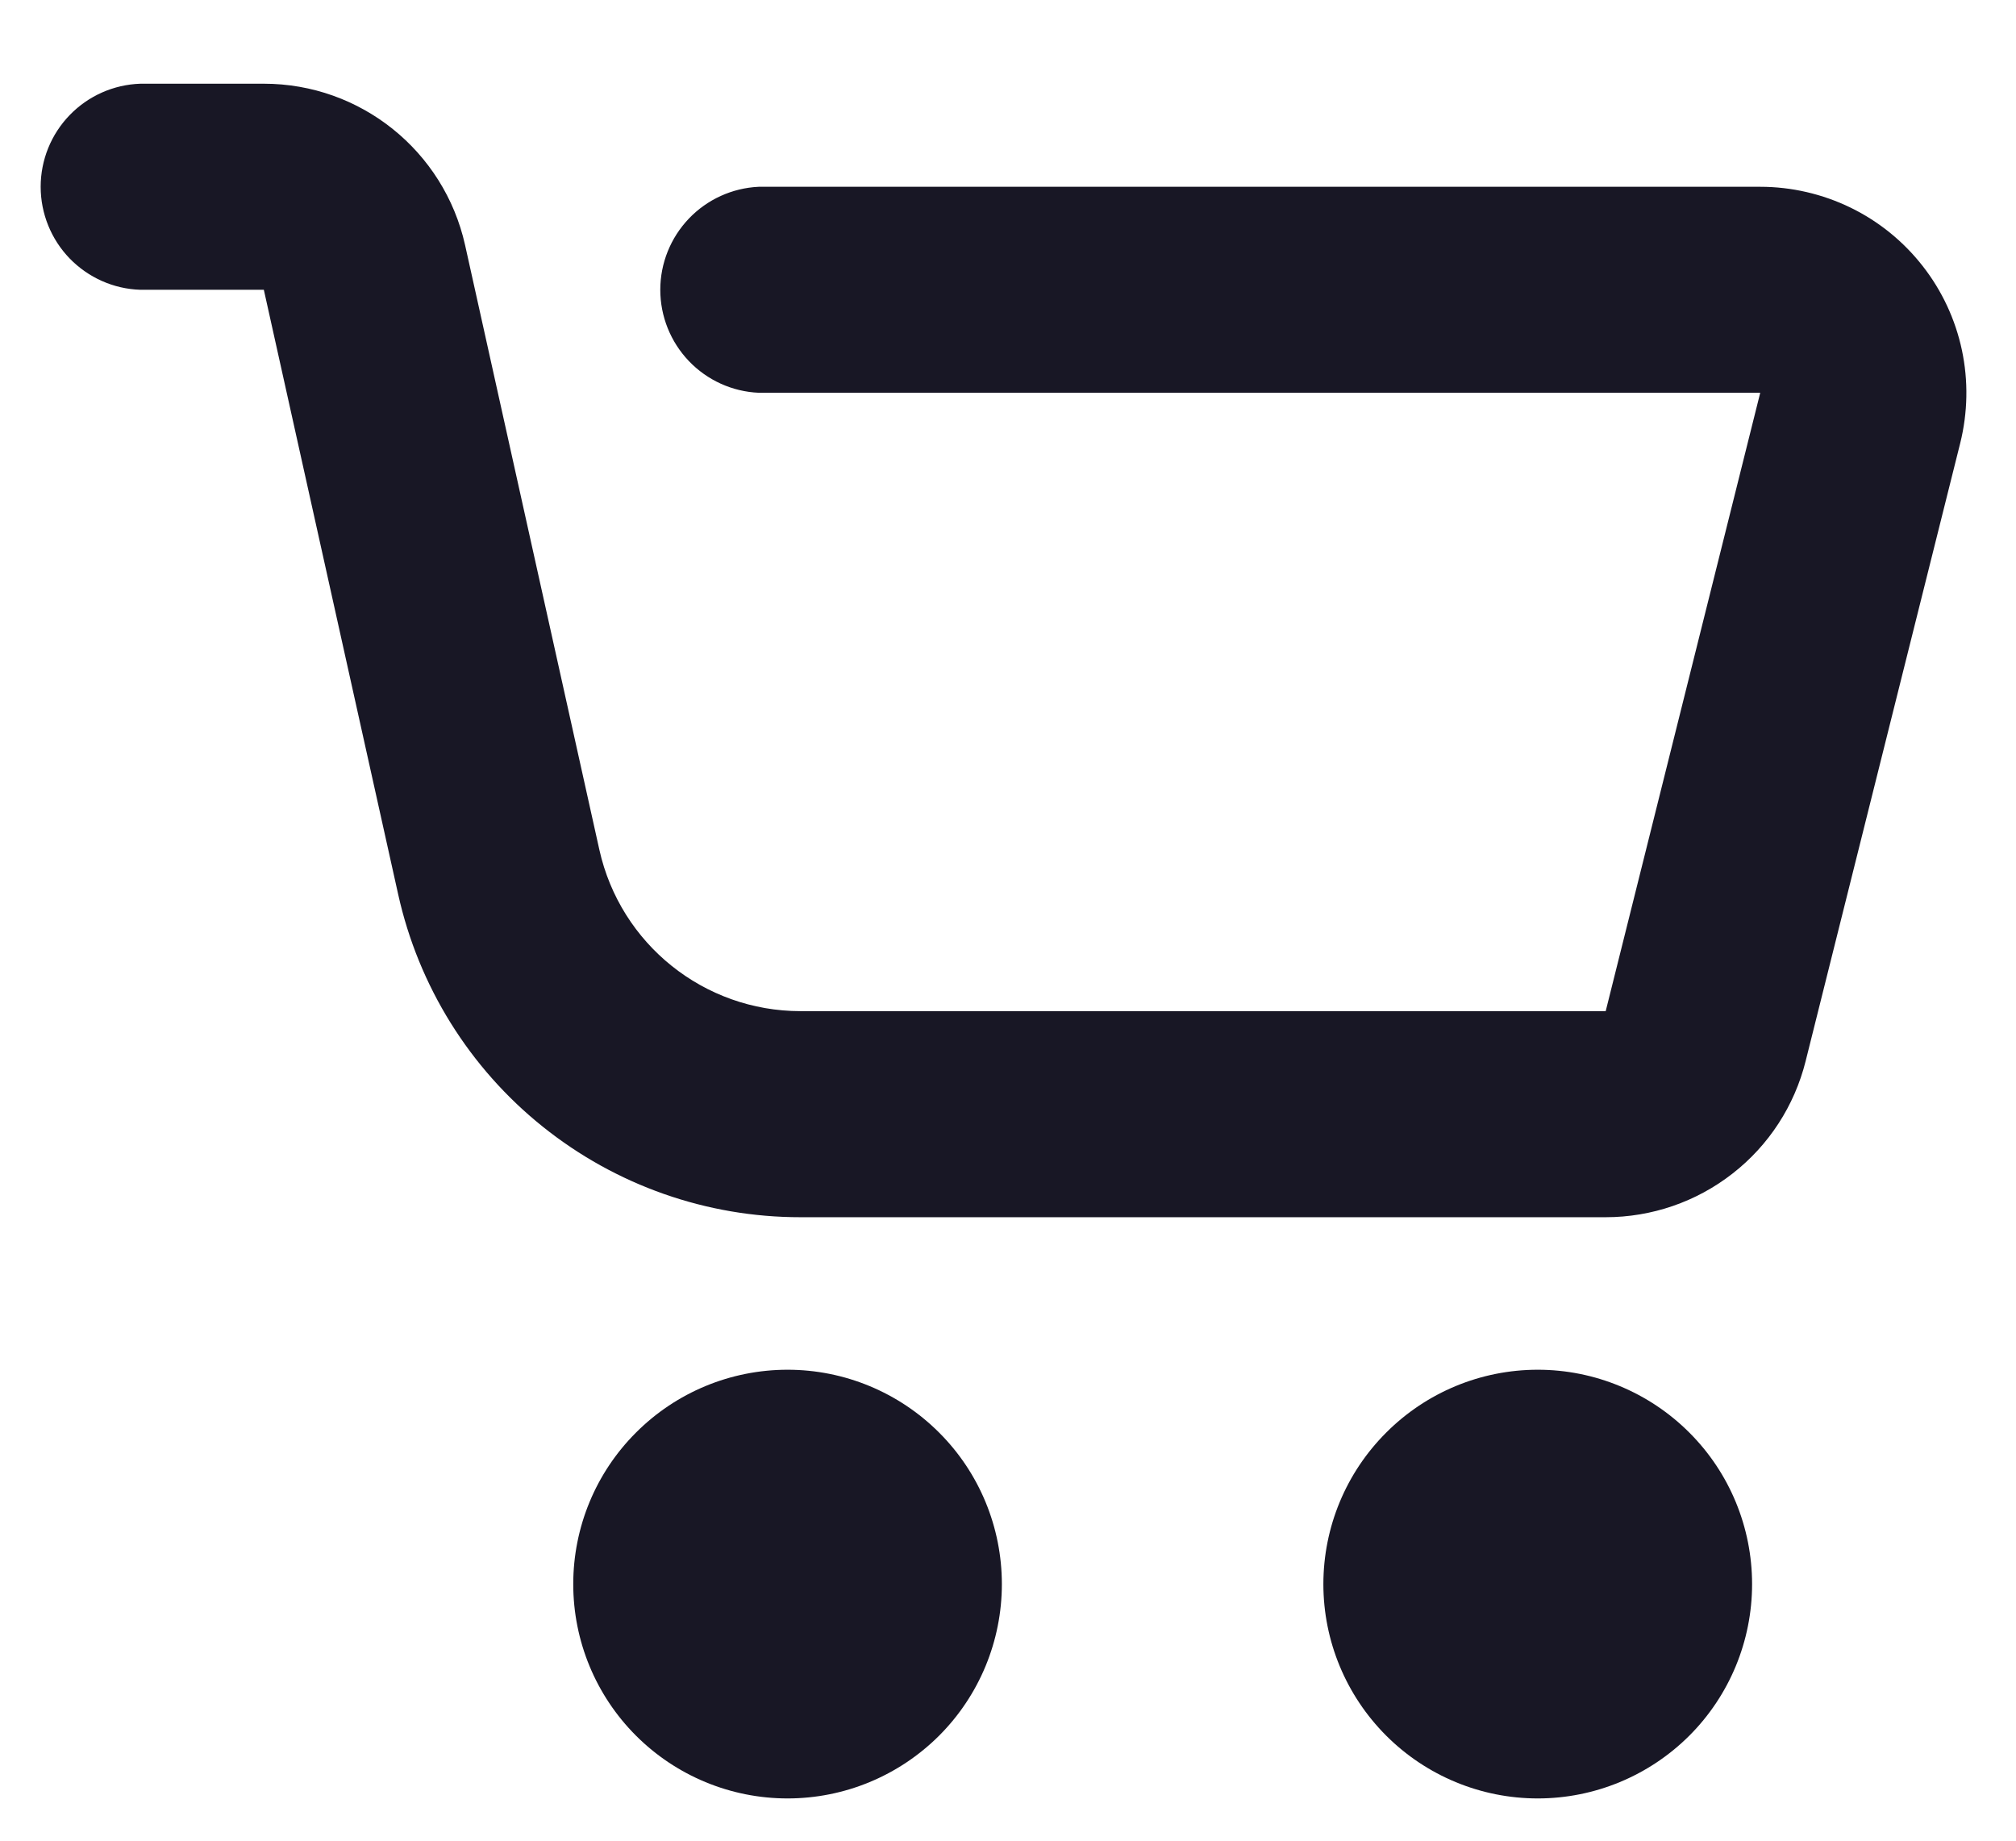
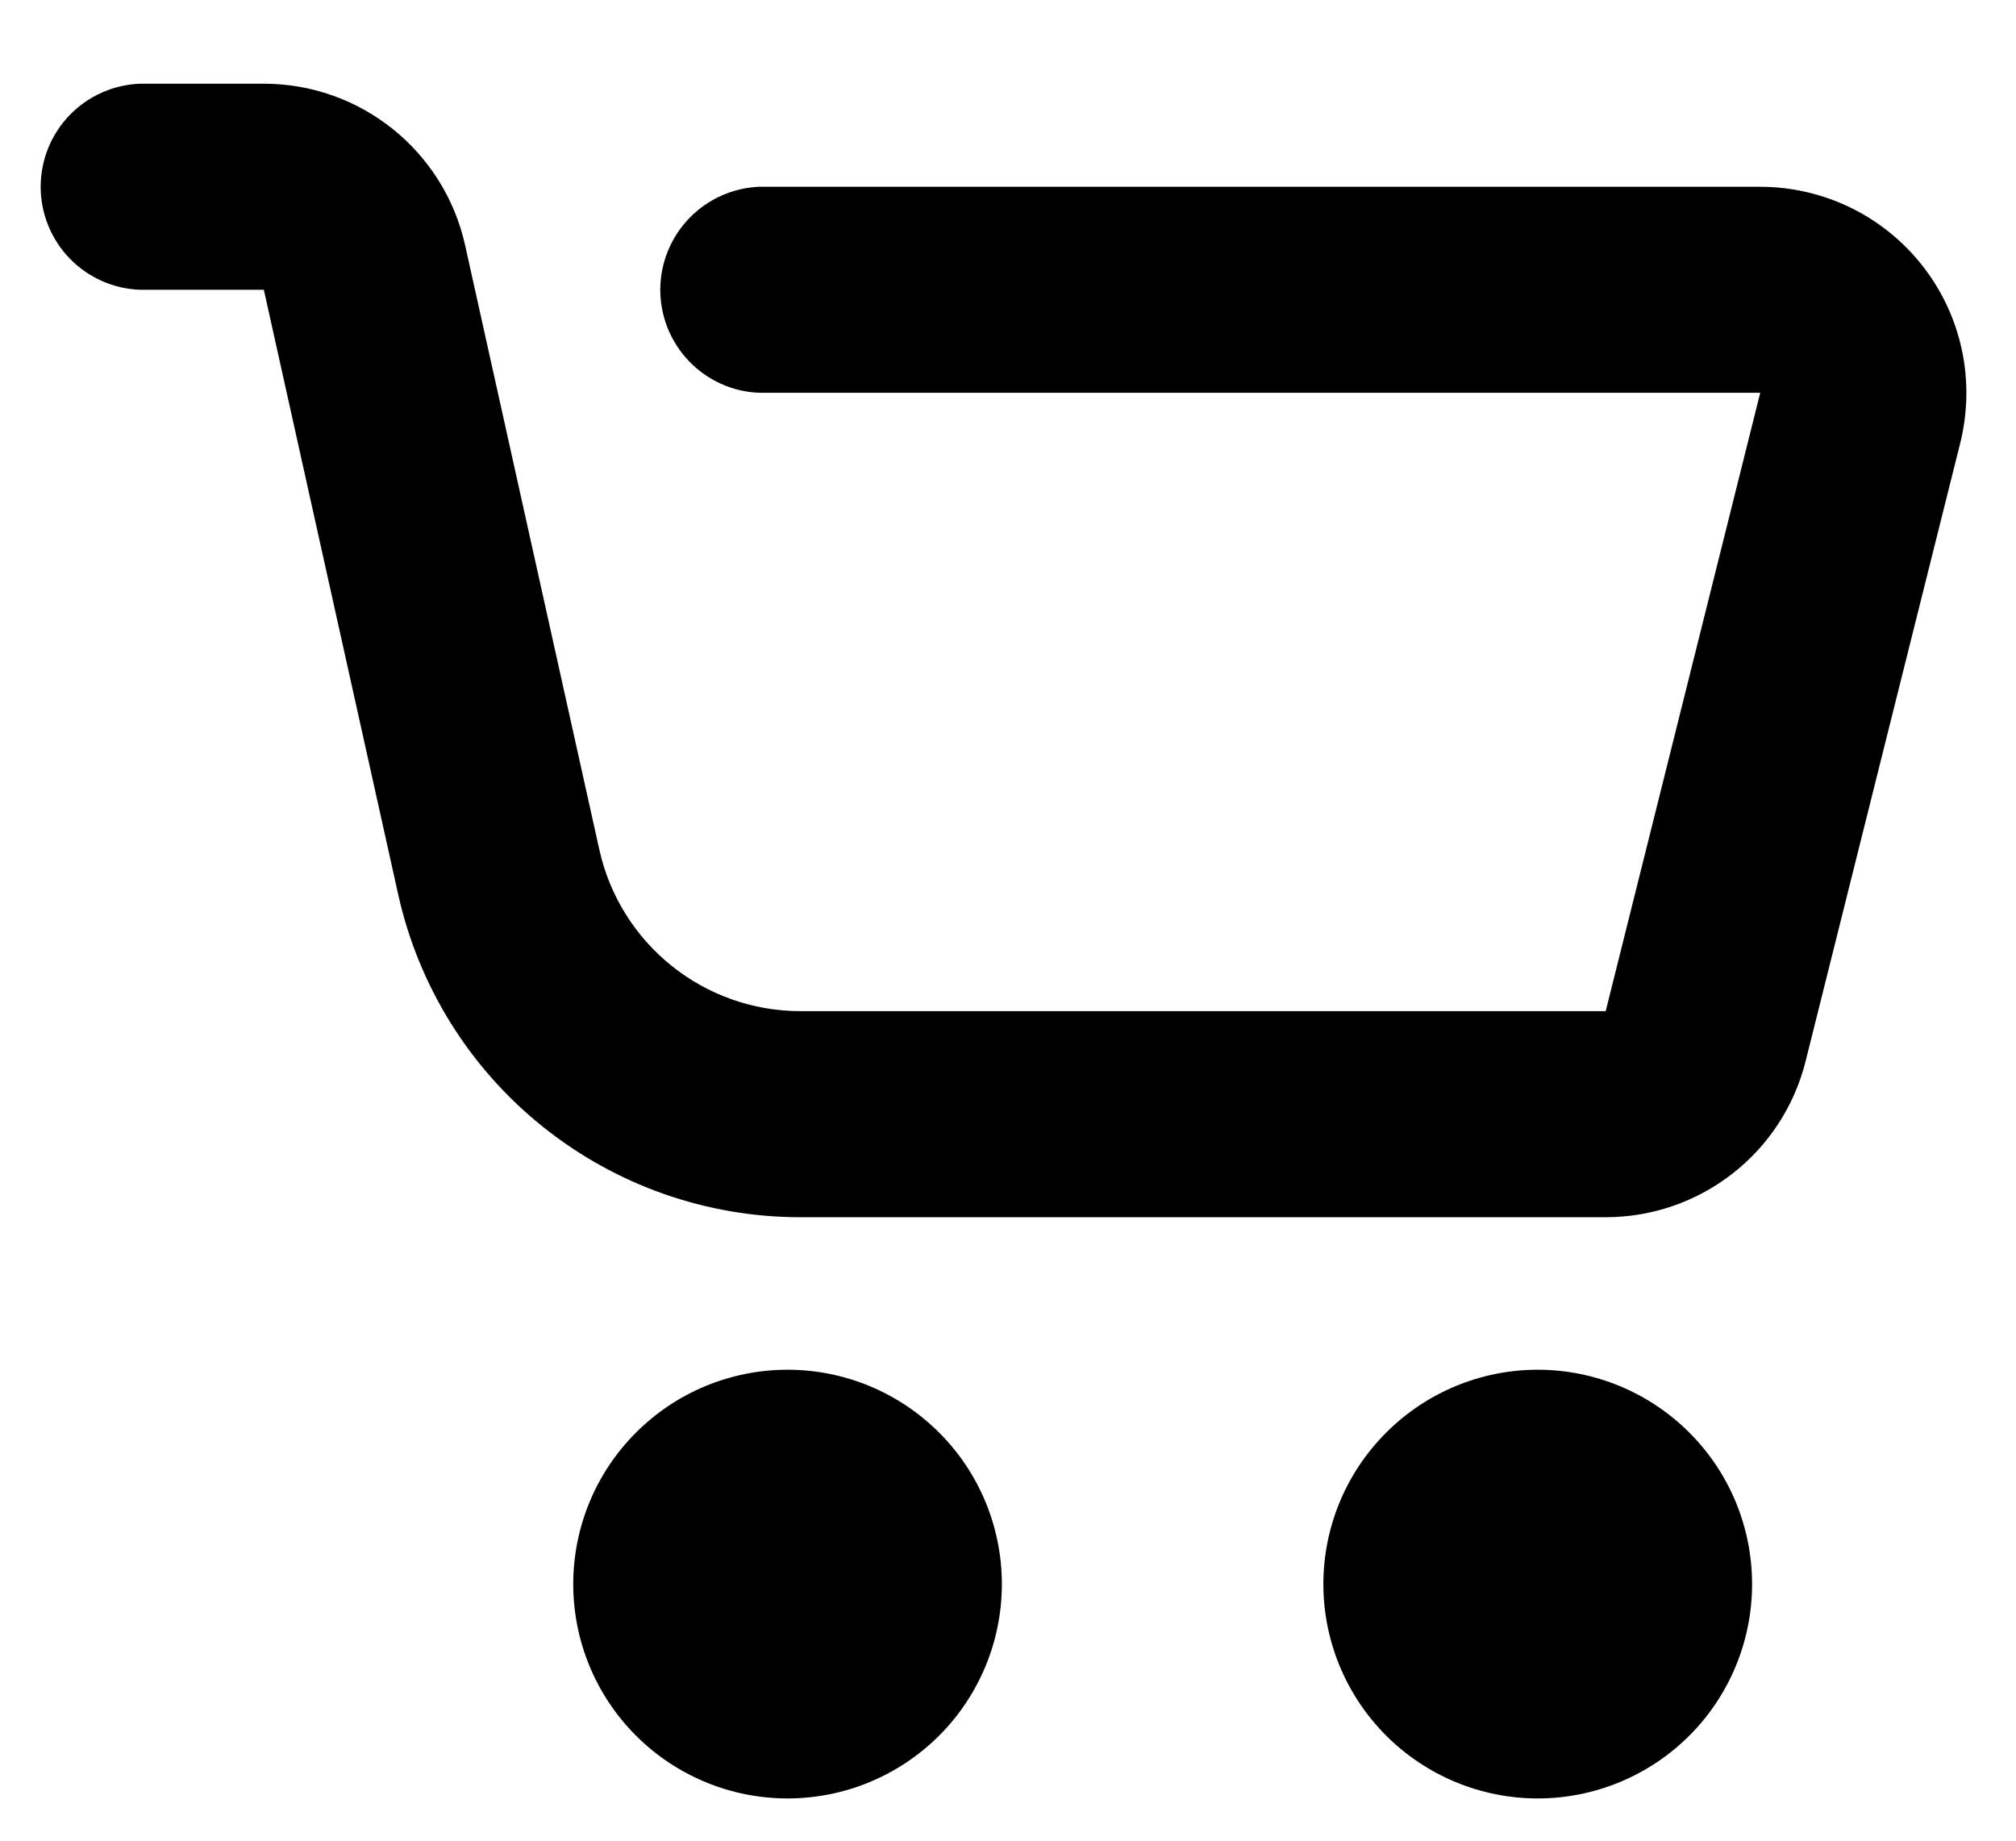
- <svg xmlns="http://www.w3.org/2000/svg" width="23" height="21" viewBox="0 0 23 21" fill="none">
-   <path d="M8.985 20.518C8.336 20.518 7.714 20.26 7.256 19.802C6.797 19.343 6.54 18.721 6.54 18.073C6.54 17.424 6.797 16.802 7.256 16.344C7.714 15.885 8.336 15.627 8.985 15.627C9.634 15.627 10.255 15.885 10.714 16.344C11.173 16.802 11.43 17.424 11.43 18.073C11.43 18.721 11.173 19.343 10.714 19.802C10.255 20.26 9.634 20.518 8.985 20.518ZM17.544 20.518C16.895 20.518 16.273 20.26 15.815 19.802C15.356 19.343 15.098 18.721 15.098 18.073C15.098 17.424 15.356 16.802 15.815 16.344C16.273 15.885 16.895 15.627 17.544 15.627C18.192 15.627 18.814 15.885 19.273 16.344C19.732 16.802 19.989 17.424 19.989 18.073C19.989 18.721 19.732 19.343 19.273 19.802C18.814 20.26 18.192 20.518 17.544 20.518ZM1.602 3.306C1.297 3.297 1.008 3.168 0.795 2.949C0.583 2.73 0.464 2.436 0.464 2.131C0.464 1.825 0.583 1.532 0.795 1.313C1.008 1.093 1.297 0.965 1.602 0.955L3.01 0.955C4.113 0.955 5.066 1.721 5.306 2.796L6.838 9.695C7.078 10.771 8.031 11.536 9.134 11.536H18.319L20.082 4.481H8.656C8.354 4.468 8.068 4.338 7.859 4.119C7.65 3.9 7.533 3.609 7.533 3.306C7.533 3.004 7.65 2.713 7.859 2.494C8.068 2.275 8.354 2.145 8.656 2.131H20.082C20.439 2.131 20.792 2.213 21.113 2.369C21.435 2.526 21.716 2.754 21.936 3.036C22.156 3.317 22.309 3.646 22.383 3.995C22.457 4.345 22.45 4.707 22.364 5.054L20.6 12.106C20.473 12.615 20.18 13.067 19.766 13.389C19.353 13.712 18.843 13.887 18.319 13.887H9.134C8.064 13.888 7.026 13.523 6.191 12.853C5.356 12.184 4.775 11.249 4.543 10.205L3.01 3.306H1.602Z" fill="#181725" />
+ <svg xmlns="http://www.w3.org/2000/svg" width="23" height="21" viewBox="0 0 23 21" fill="currentColor">
+   <path d="M8.985 20.518C8.336 20.518 7.714 20.26 7.256 19.802C6.797 19.343 6.54 18.721 6.54 18.073C6.54 17.424 6.797 16.802 7.256 16.344C7.714 15.885 8.336 15.627 8.985 15.627C9.634 15.627 10.255 15.885 10.714 16.344C11.173 16.802 11.43 17.424 11.43 18.073C11.43 18.721 11.173 19.343 10.714 19.802C10.255 20.26 9.634 20.518 8.985 20.518ZM17.544 20.518C16.895 20.518 16.273 20.26 15.815 19.802C15.356 19.343 15.098 18.721 15.098 18.073C15.098 17.424 15.356 16.802 15.815 16.344C16.273 15.885 16.895 15.627 17.544 15.627C18.192 15.627 18.814 15.885 19.273 16.344C19.732 16.802 19.989 17.424 19.989 18.073C19.989 18.721 19.732 19.343 19.273 19.802C18.814 20.26 18.192 20.518 17.544 20.518ZM1.602 3.306C1.297 3.297 1.008 3.168 0.795 2.949C0.583 2.73 0.464 2.436 0.464 2.131C0.464 1.825 0.583 1.532 0.795 1.313C1.008 1.093 1.297 0.965 1.602 0.955L3.01 0.955C4.113 0.955 5.066 1.721 5.306 2.796L6.838 9.695C7.078 10.771 8.031 11.536 9.134 11.536H18.319L20.082 4.481H8.656C8.354 4.468 8.068 4.338 7.859 4.119C7.65 3.9 7.533 3.609 7.533 3.306C7.533 3.004 7.65 2.713 7.859 2.494C8.068 2.275 8.354 2.145 8.656 2.131H20.082C20.439 2.131 20.792 2.213 21.113 2.369C21.435 2.526 21.716 2.754 21.936 3.036C22.156 3.317 22.309 3.646 22.383 3.995C22.457 4.345 22.45 4.707 22.364 5.054L20.6 12.106C20.473 12.615 20.18 13.067 19.766 13.389C19.353 13.712 18.843 13.887 18.319 13.887H9.134C8.064 13.888 7.026 13.523 6.191 12.853C5.356 12.184 4.775 11.249 4.543 10.205L3.01 3.306H1.602Z" fill="currentColor" />
</svg>
